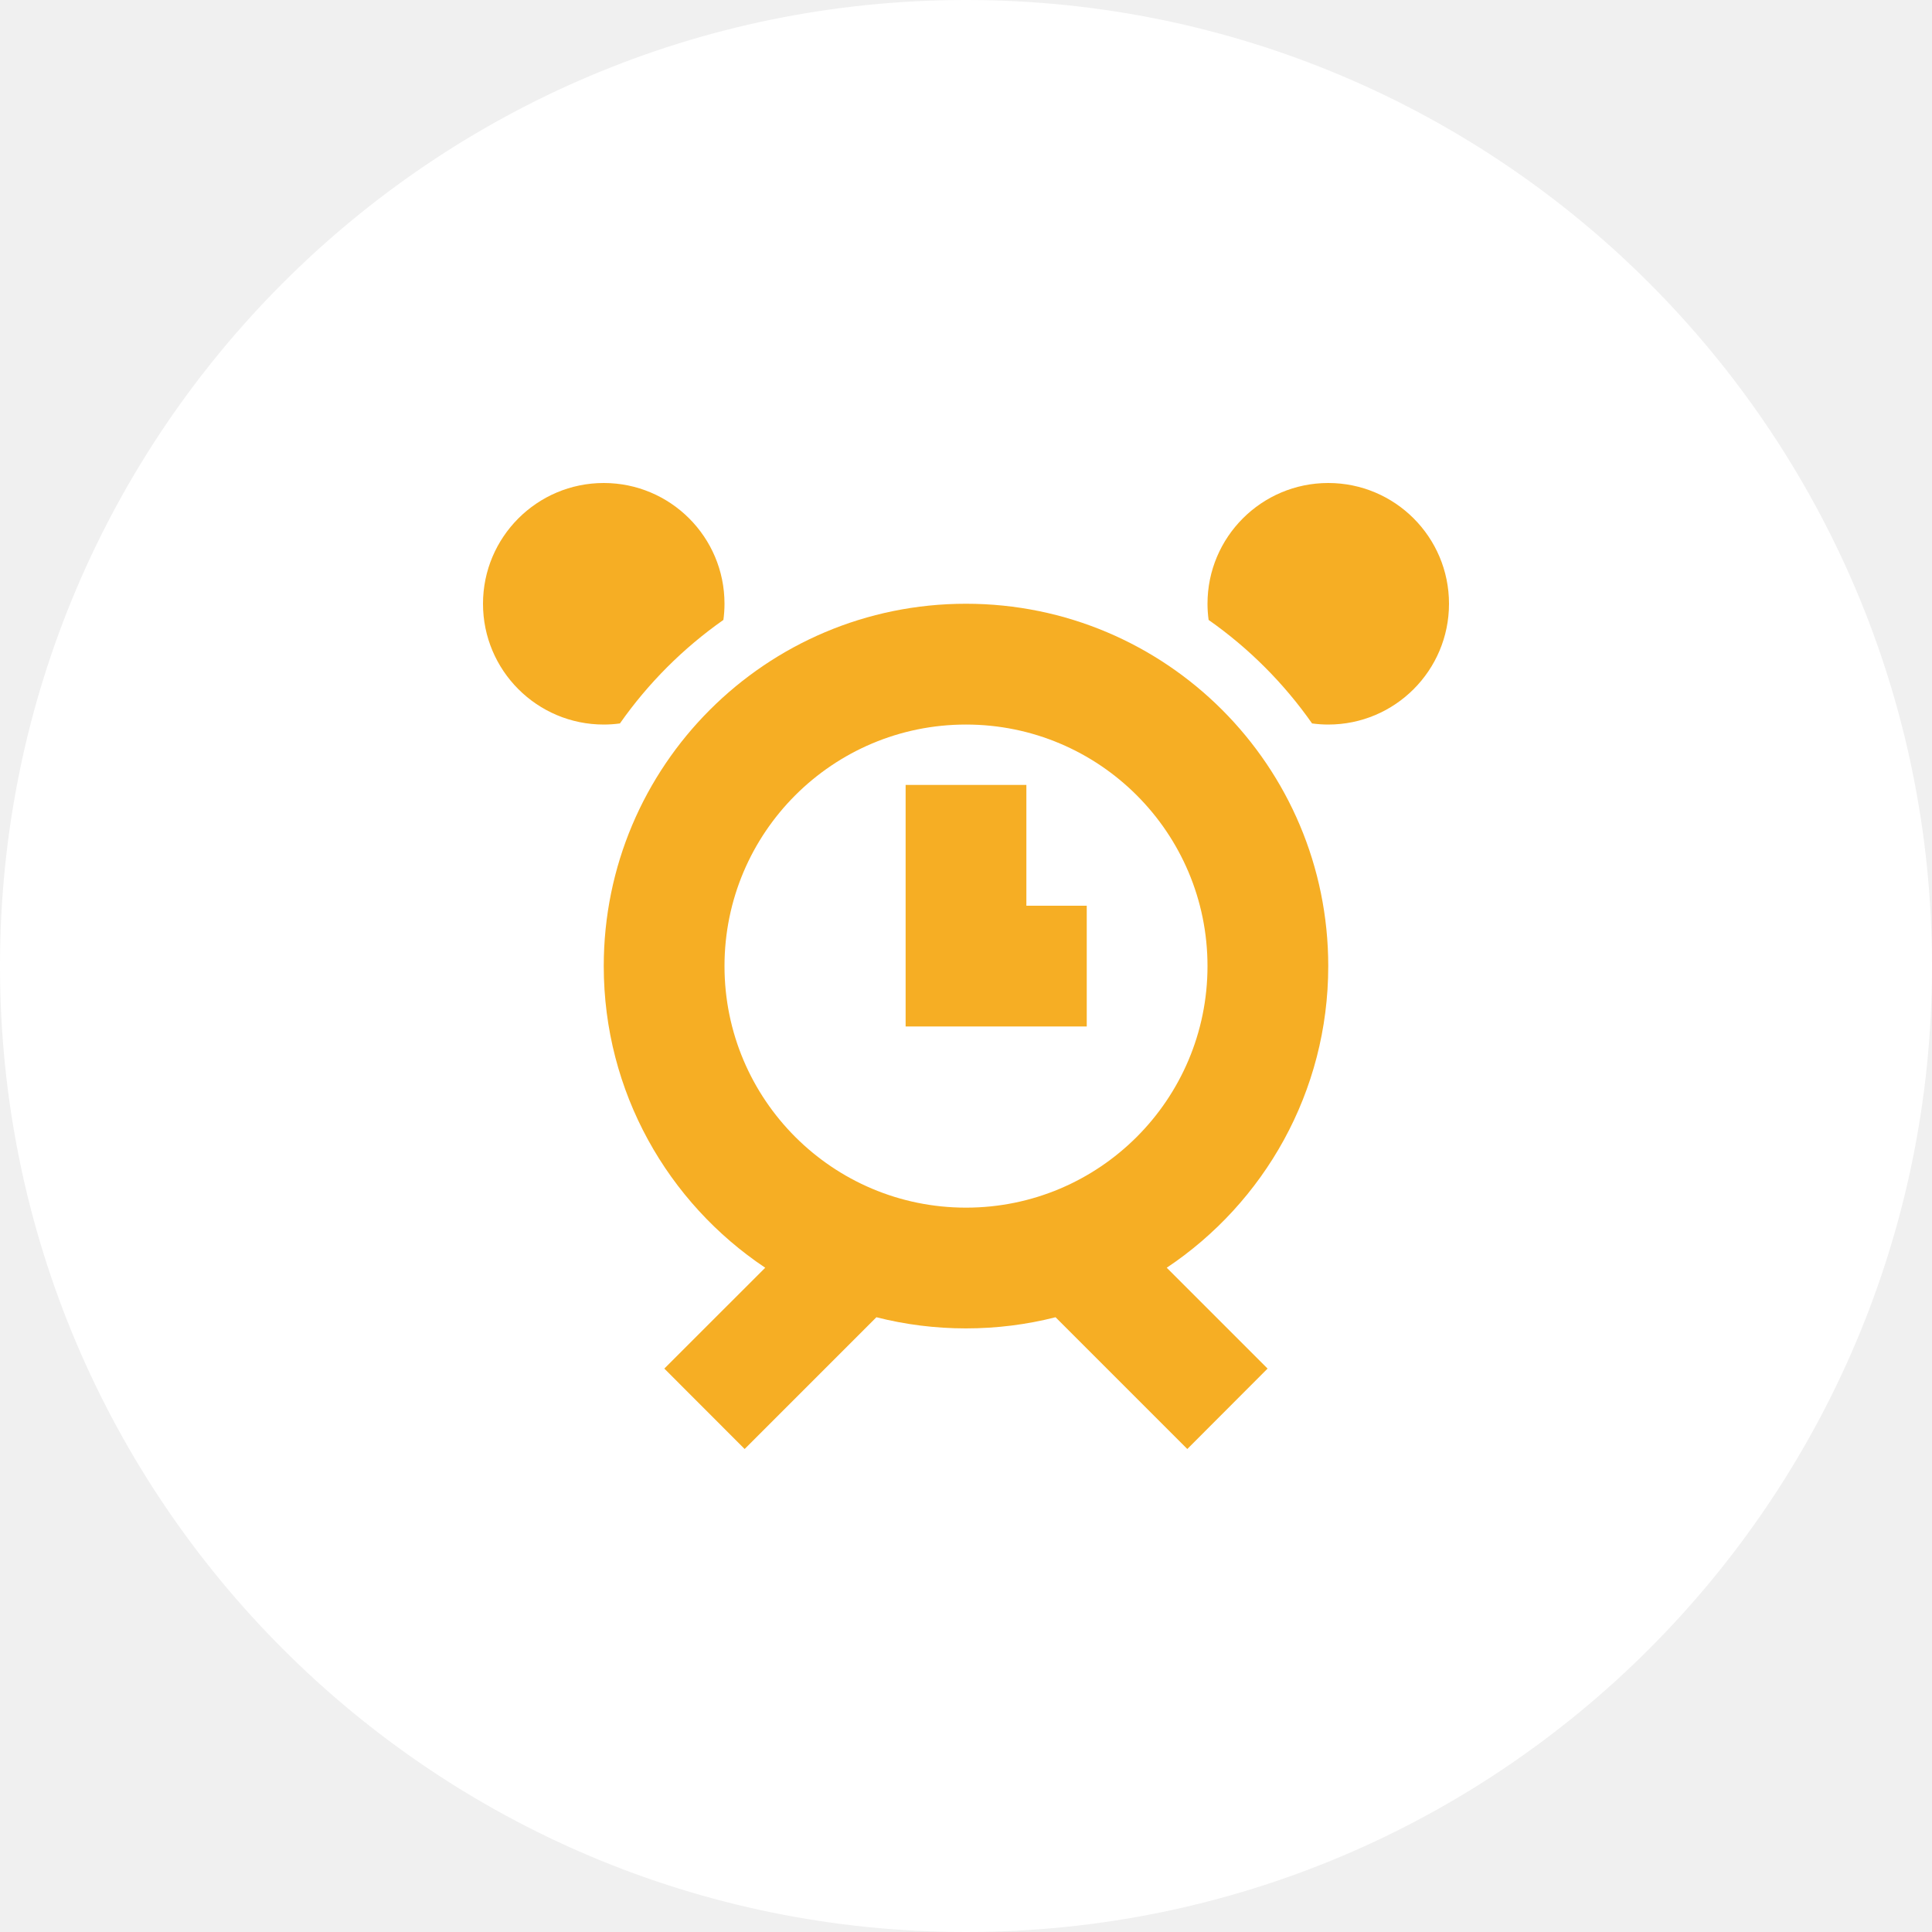
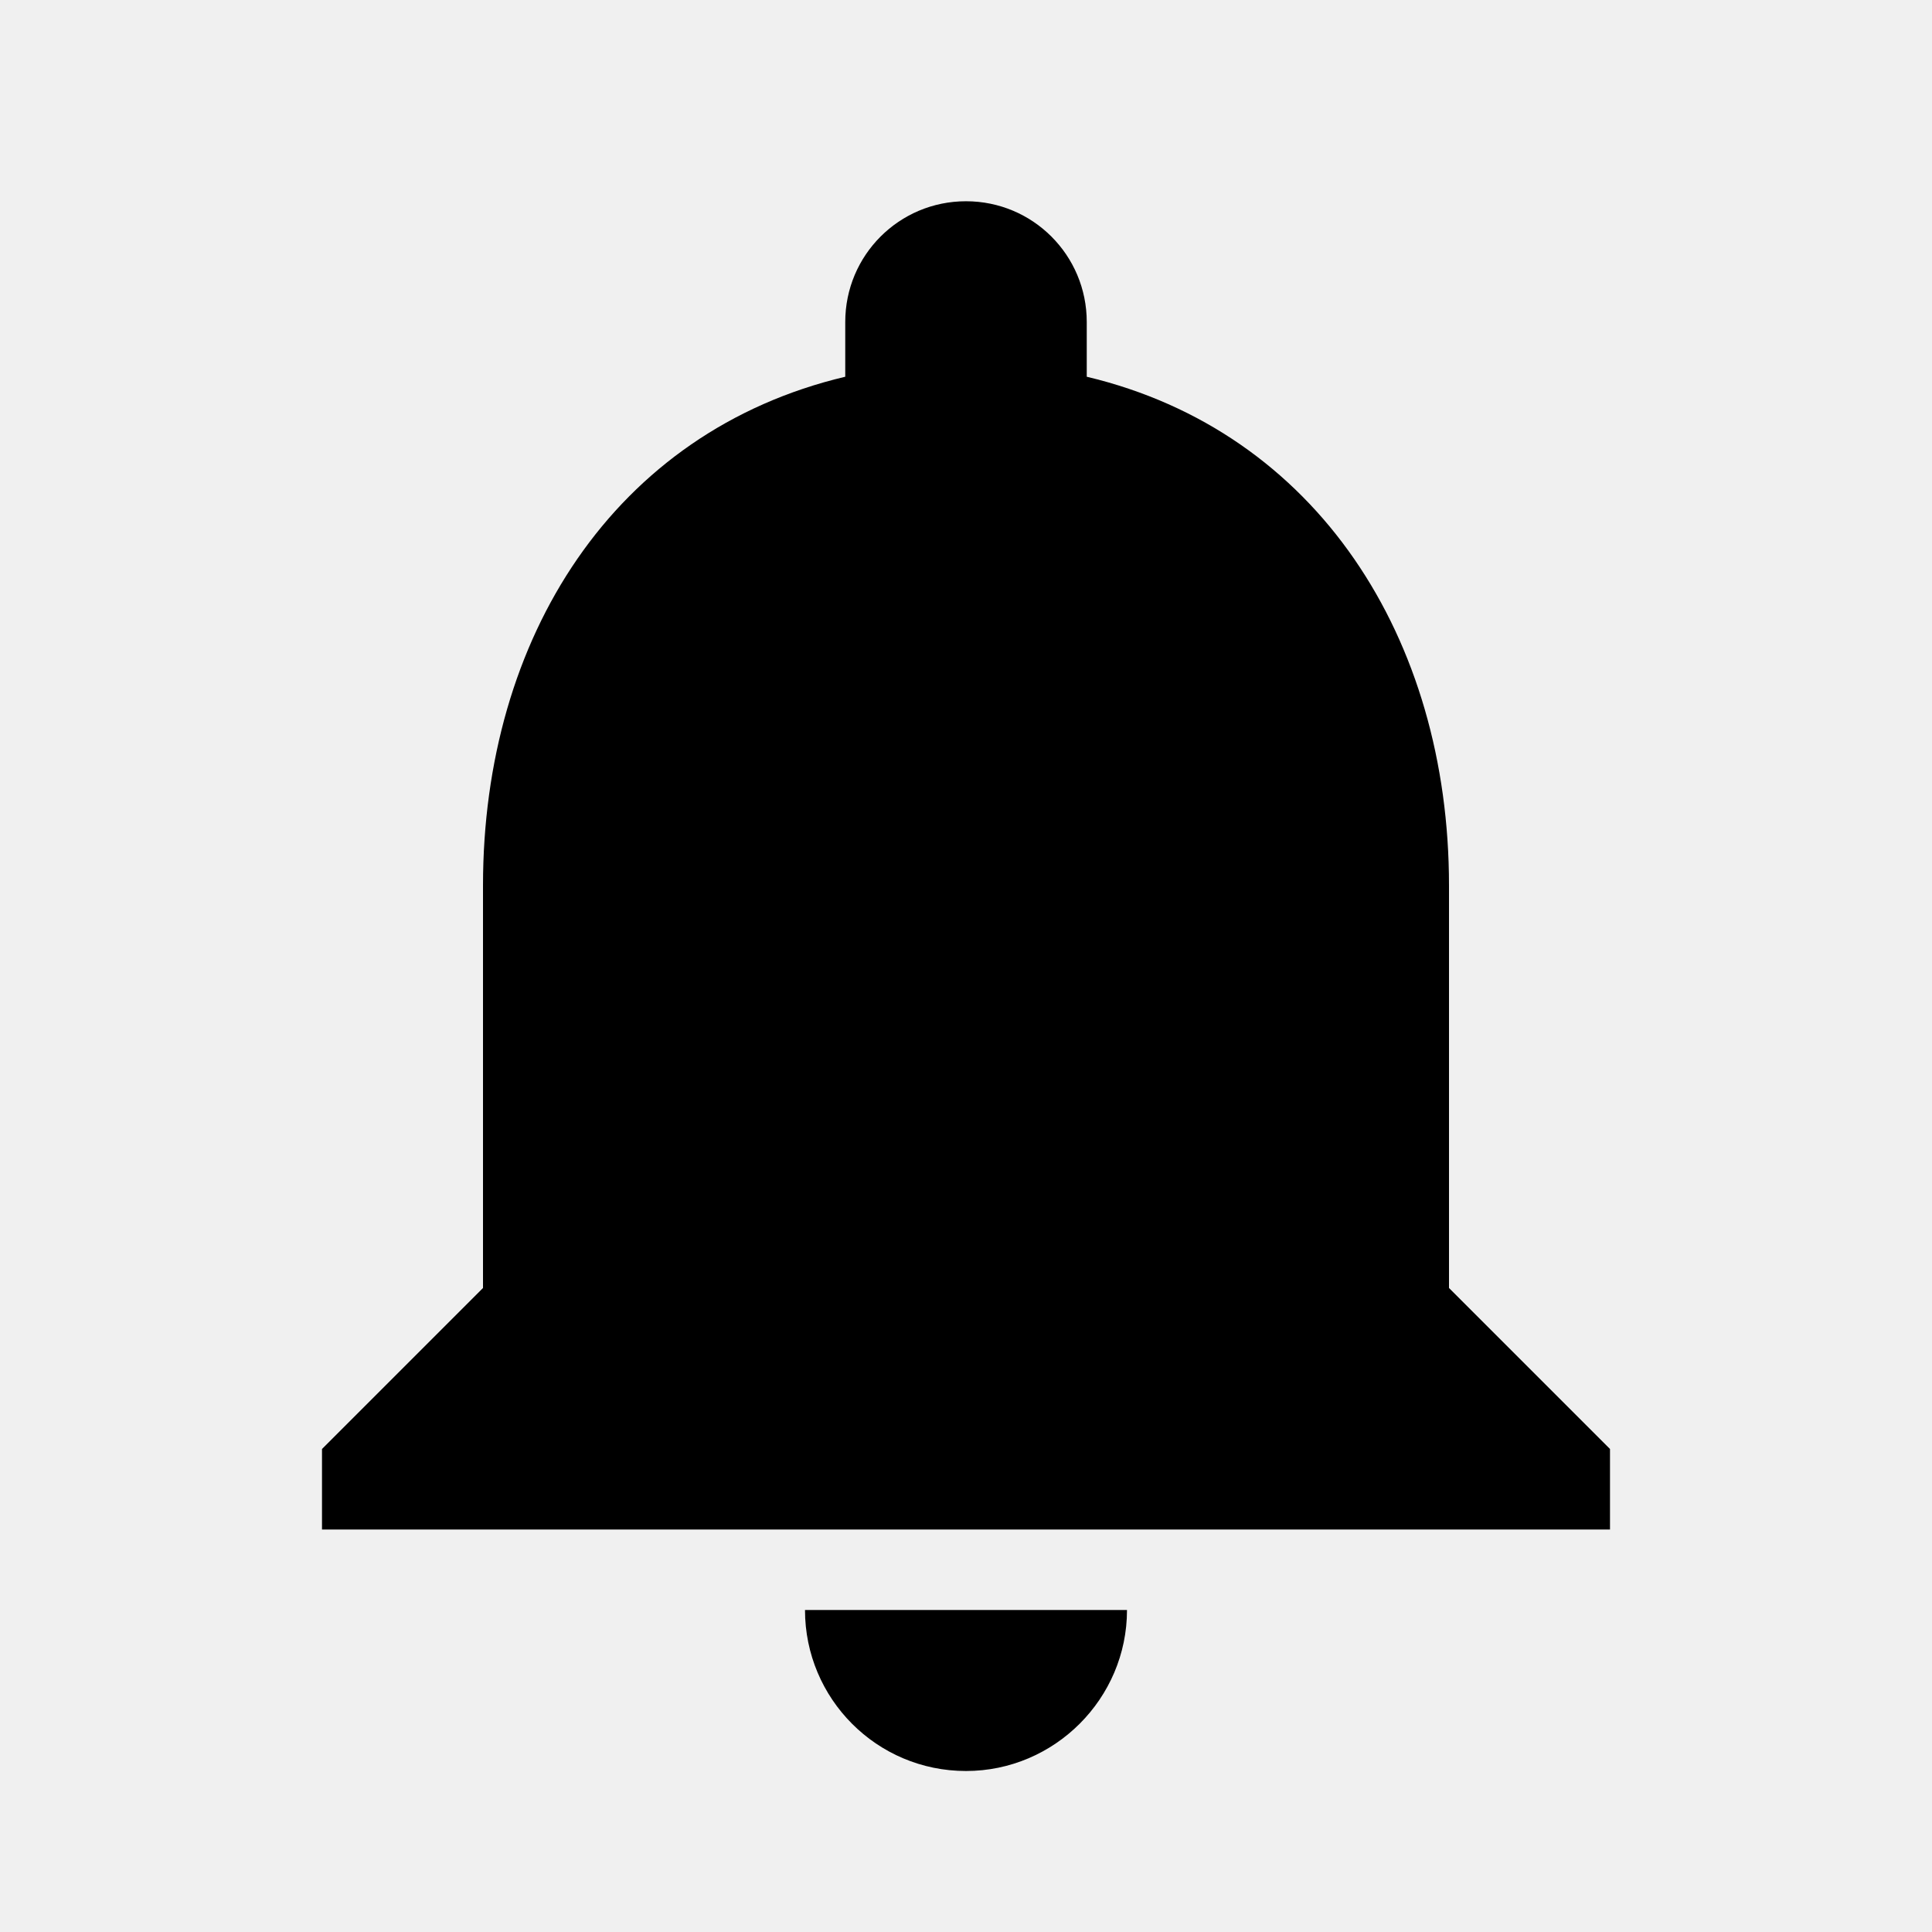
- <svg xmlns="http://www.w3.org/2000/svg" width="40" height="40" viewBox="0 0 40 40" fill="none">
-   <circle cx="20" cy="20" r="20" fill="white" />
-   <path fill-rule="evenodd" clip-rule="evenodd" d="M27.5 20.002C27.5 15.859 24.143 12.5 20 12.5C15.856 12.5 12.5 15.859 12.5 20.002C12.5 22.607 13.828 24.902 15.843 26.247L13.754 28.335L15.417 30L18.145 27.272C18.738 27.423 19.359 27.503 19.999 27.503C20.64 27.503 21.261 27.423 21.854 27.272L24.582 30L26.244 28.335L24.156 26.247C26.171 24.902 27.5 22.607 27.5 20.002ZM20 25.003C17.239 25.003 15 22.764 15 20.002C15 17.24 17.239 15.001 20 15.001C22.761 15.001 25 17.24 25 20.002C25 22.764 22.761 25.003 20 25.003Z" fill="#F6AE24" />
-   <path fill-rule="evenodd" clip-rule="evenodd" d="M27.5 10C26.119 10 25 11.12 25 12.5C25 12.614 25.008 12.726 25.023 12.835C25.855 13.419 26.581 14.145 27.165 14.978C27.275 14.993 27.387 15.001 27.5 15.001C28.881 15.001 30 13.881 30 12.5C30 11.12 28.881 10 27.5 10Z" fill="#F6AE24" />
-   <path fill-rule="evenodd" clip-rule="evenodd" d="M12.835 14.978C13.419 14.145 14.145 13.419 14.977 12.835C14.992 12.725 15 12.614 15 12.5C15 11.12 13.881 10 12.5 10C11.12 10 10 11.12 10 12.5C10 13.881 11.119 15.001 12.5 15.001C12.614 15.001 12.726 14.993 12.835 14.978Z" fill="#F6AE24" />
-   <path fill-rule="evenodd" clip-rule="evenodd" d="M21.25 18.752V16.251H18.75V21.252H22.5V18.752H21.25Z" fill="#F6AE24" />
+ <svg xmlns="http://www.w3.org/2000/svg" width="24" height="24" viewBox="0 0 24 24" fill="none">
+   <path d="M12 22c1.1 0 2-.9 2-2h-4c0 1.1.89 2 2 2zm6-6v-5c0-3.07-1.64-5.64-4.5-6.32V4c0-.83-.67-1.5-1.5-1.5s-1.5.67-1.5 1.5v.68C7.63 5.36 6 7.92 6 11v5l-2 2v1h16v-1l-2-2z" fill="currentColor" />
</svg>
